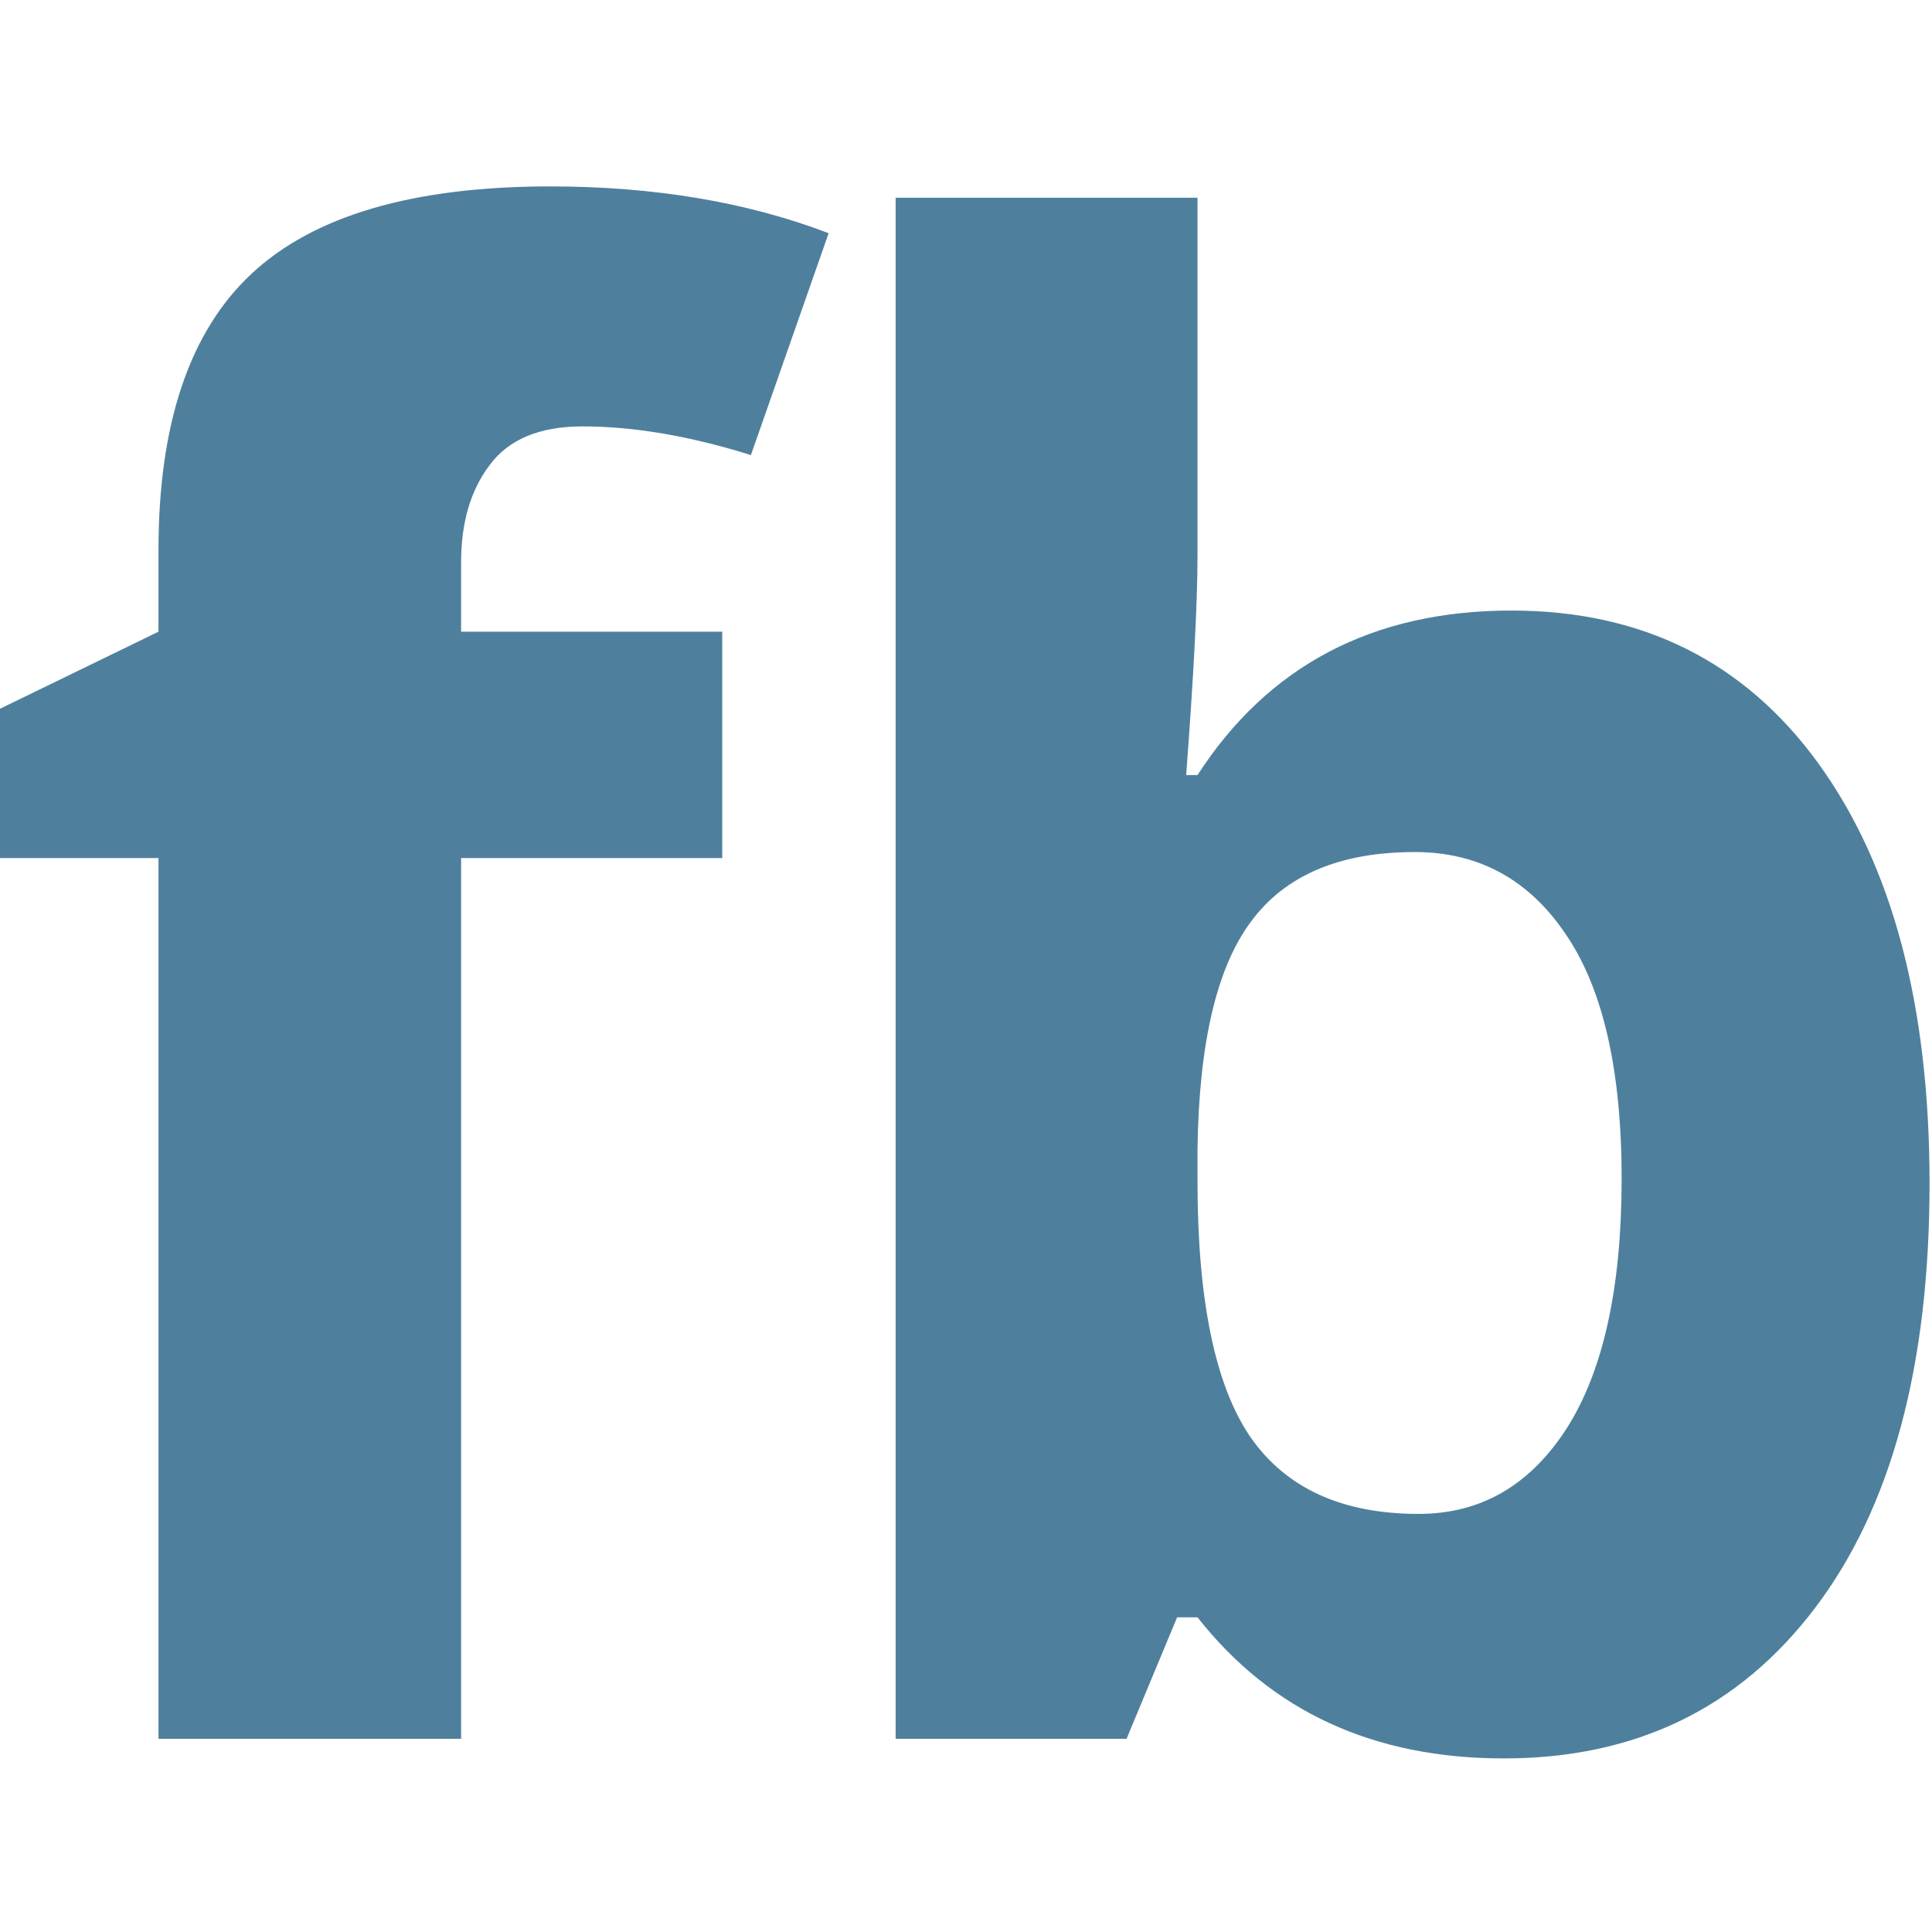
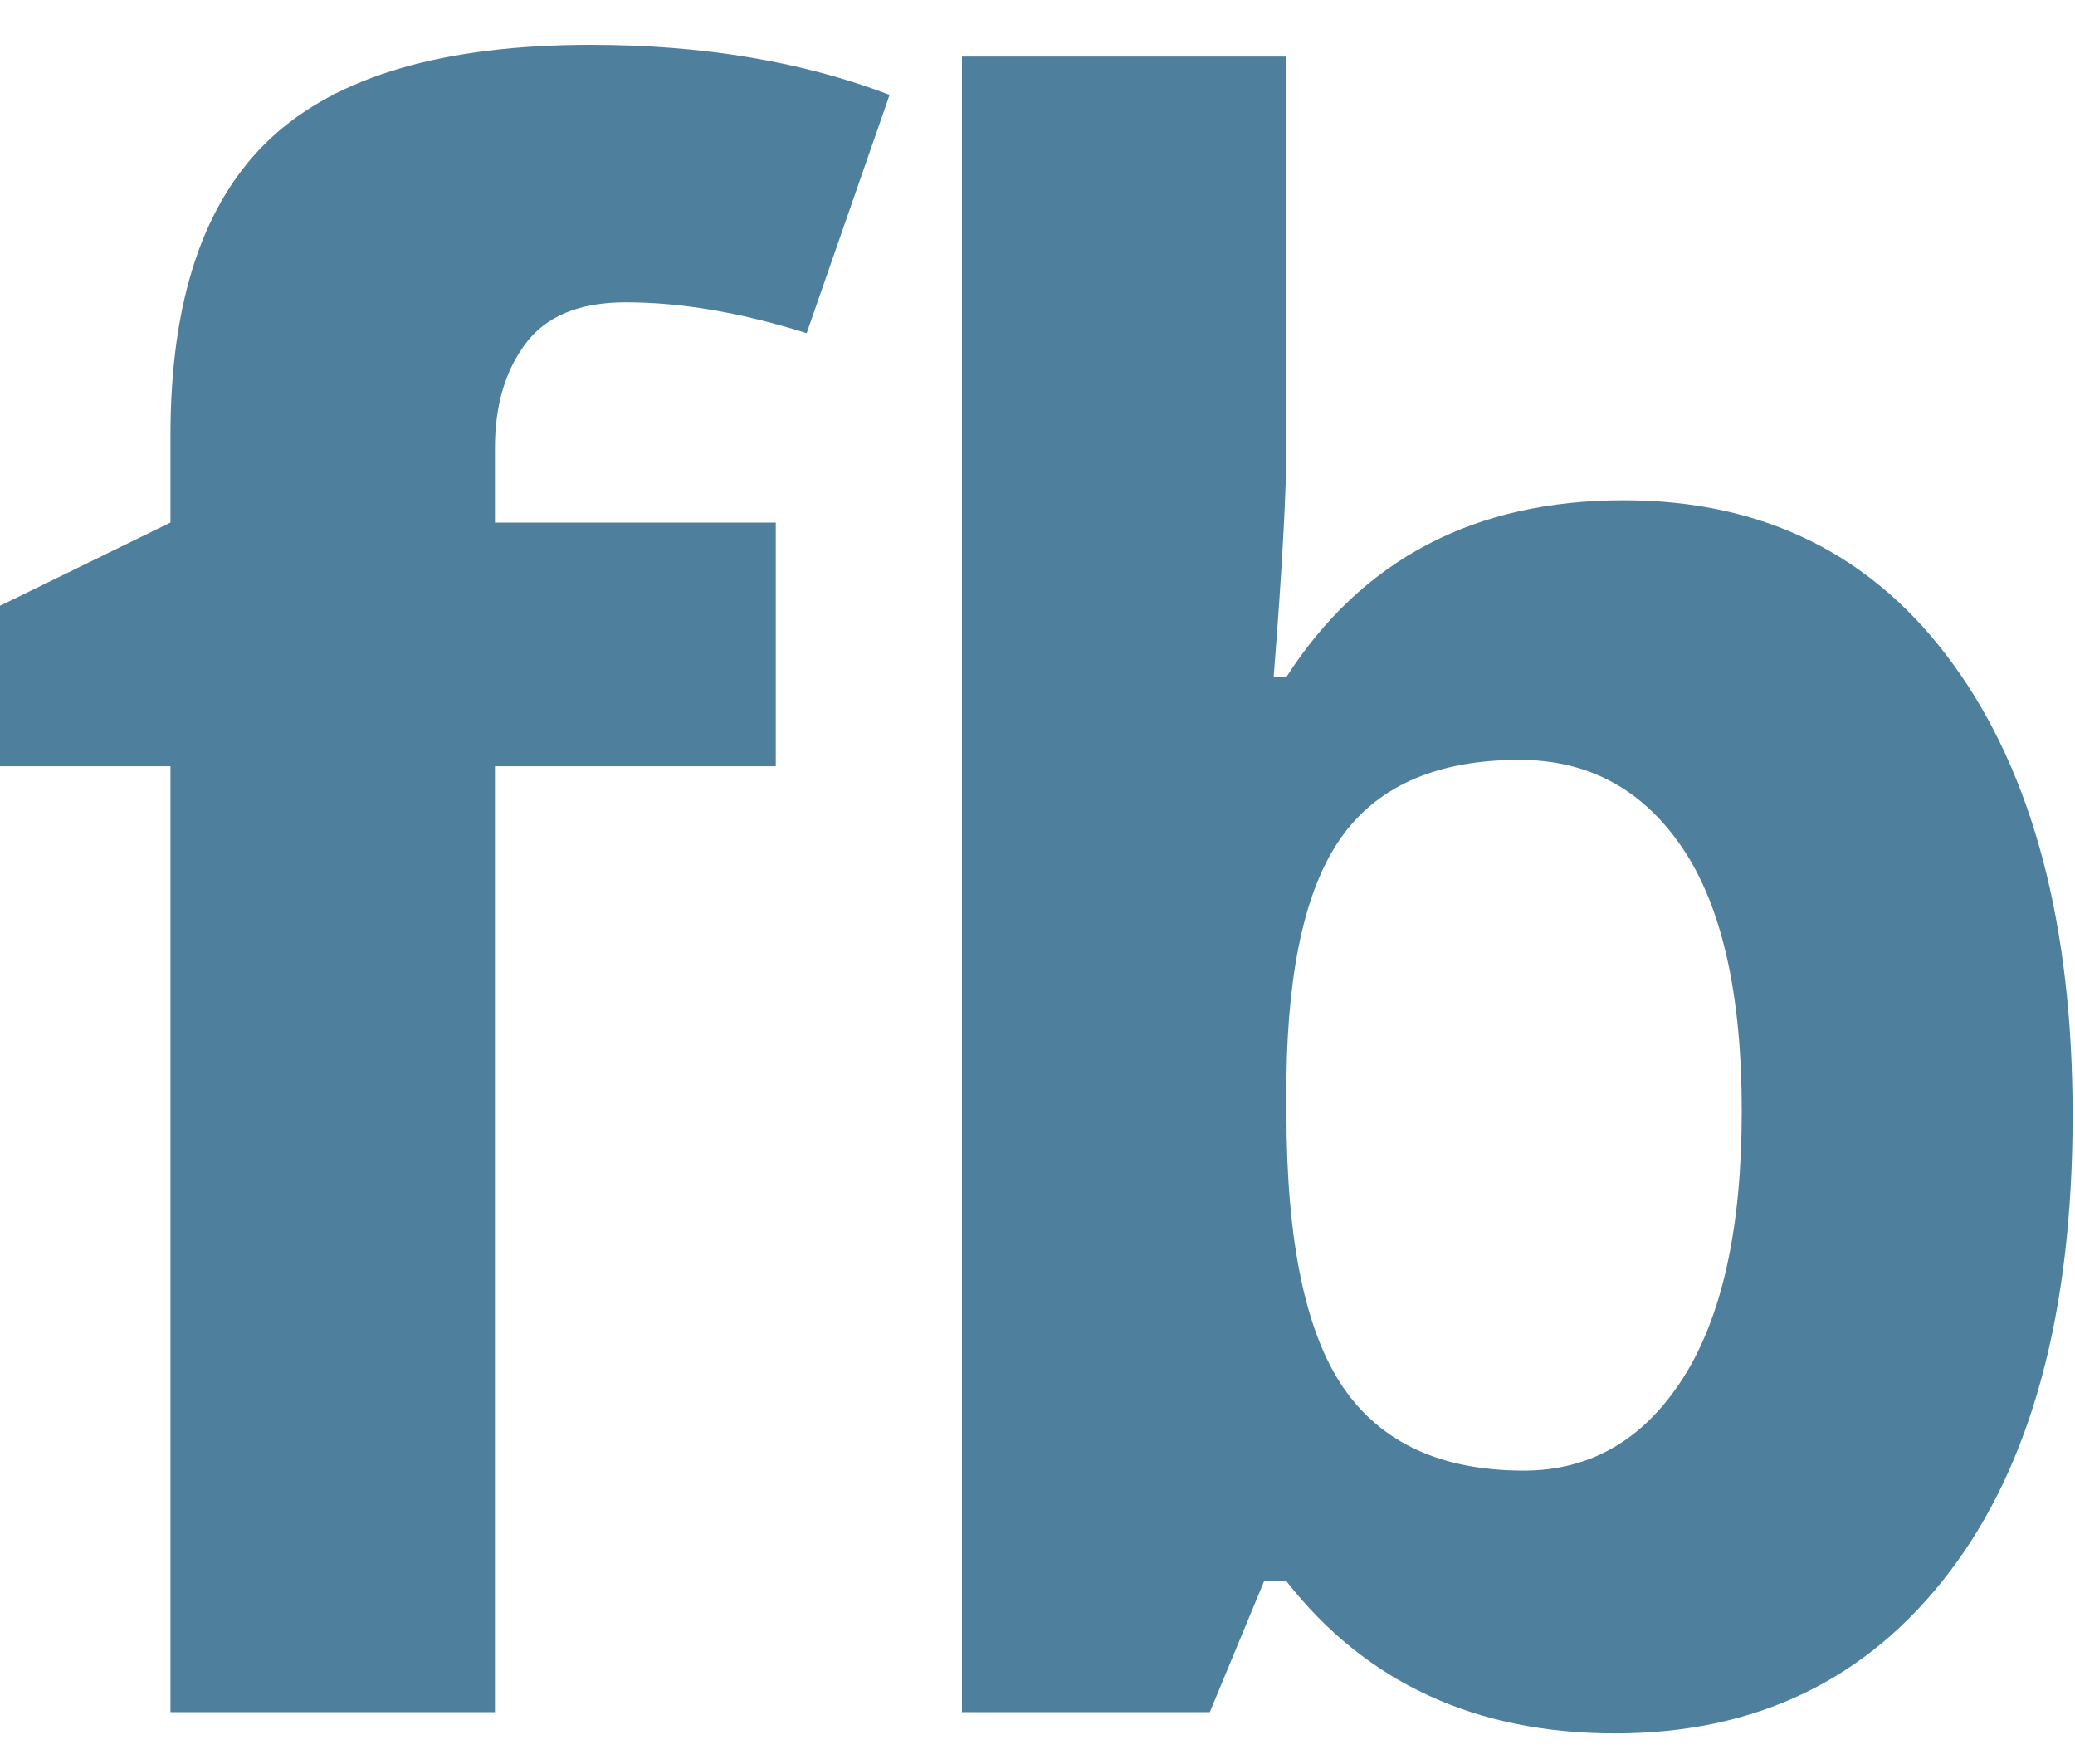
- <svg xmlns="http://www.w3.org/2000/svg" width="40px" height="40px" viewBox="0 0 40 40" version="1.1">
+ <svg xmlns="http://www.w3.org/2000/svg" width="40px" height="34px" viewBox="0 0 40 34" version="1.1">
  <defs />
-   <g id="Symbols" stroke="none" stroke-width="1" fill="none" fill-rule="evenodd" font-size="42" font-family="OpenSans-Bold, Open Sans" font-weight="bold">
-     <g id="Artboard-2" fill="#4E809D">
-       <text id="subs-fb">
-         <tspan x="-1" y="36">fb</tspan>
-       </text>
+   <g id="Symbols" stroke="none" stroke-width="1" fill="none" fill-rule="evenodd">
+     <g id="Artboard-2" transform="translate(0, -3)" fill="#4E809D">
+       <path d="M14.955,17.769 L9.541,17.769 L9.541,36 L3.286,36 L3.286,17.769 L-0.159,17.769 L-0.159,14.754 L3.286,13.072 L3.286,11.391 C3.286,8.779 3.929,6.872 5.214,5.669 C6.499,4.466 8.557,3.864 11.387,3.864 C13.547,3.864 15.468,4.186 17.149,4.828 L15.55,9.422 C14.292,9.025 13.13,8.827 12.063,8.827 C11.175,8.827 10.532,9.09 10.136,9.617 C9.739,10.143 9.541,10.816 9.541,11.637 L9.541,13.072 L14.955,13.072 L14.955,17.769 Z M31.3,12.642 C34.007,12.642 36.126,13.698 37.657,15.81 C39.188,17.922 39.954,20.817 39.954,24.495 C39.954,28.282 39.165,31.215 37.585,33.293 C36.006,35.371 33.856,36.41 31.136,36.41 C28.442,36.41 26.33,35.433 24.799,33.478 L24.368,33.478 L23.322,36 L18.544,36 L18.544,4.09 L24.799,4.09 L24.799,11.514 C24.799,12.457 24.717,13.968 24.553,16.046 L24.799,16.046 C26.262,13.776 28.429,12.642 31.3,12.642 L31.3,12.642 Z M29.29,17.646 C27.745,17.646 26.617,18.121 25.906,19.071 C25.195,20.021 24.826,21.59 24.799,23.777 L24.799,24.454 C24.799,26.915 25.165,28.679 25.896,29.745 C26.627,30.812 27.786,31.345 29.372,31.345 C30.657,31.345 31.679,30.753 32.438,29.571 C33.197,28.388 33.576,26.669 33.576,24.413 C33.576,22.157 33.193,20.465 32.428,19.337 C31.662,18.209 30.616,17.646 29.29,17.646 L29.29,17.646 Z" id="subs-fb" />
    </g>
  </g>
</svg>
